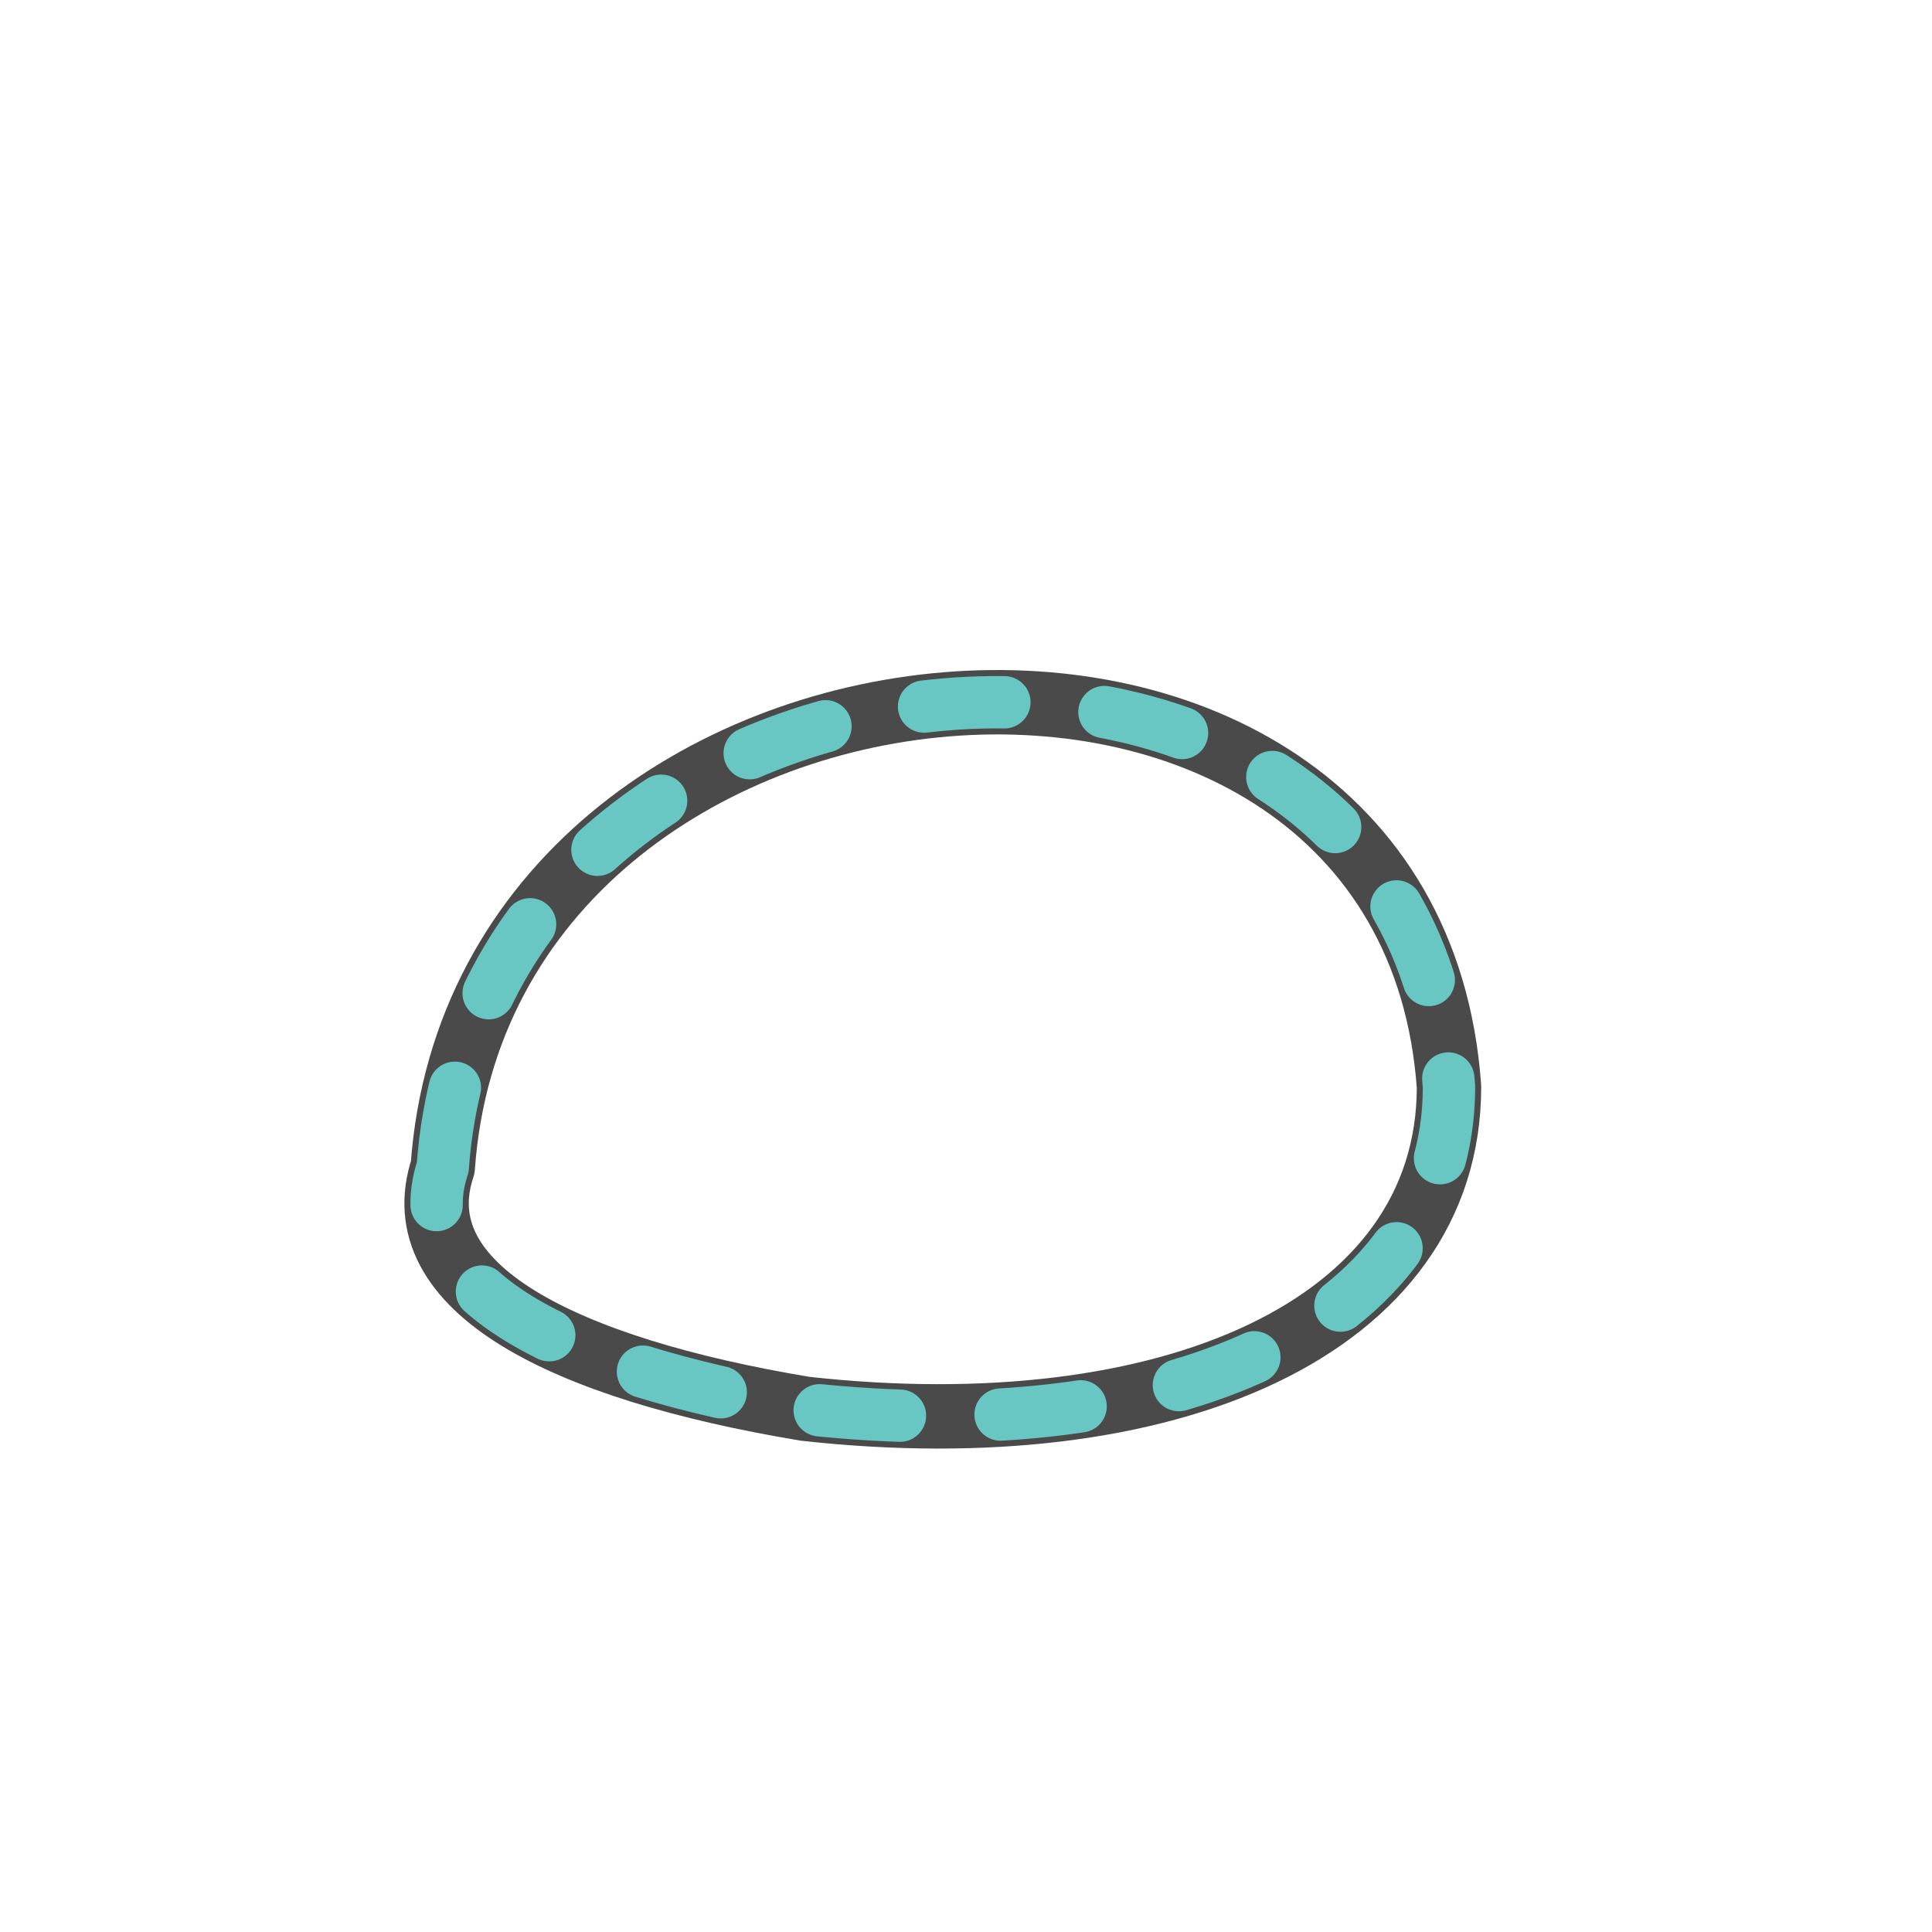
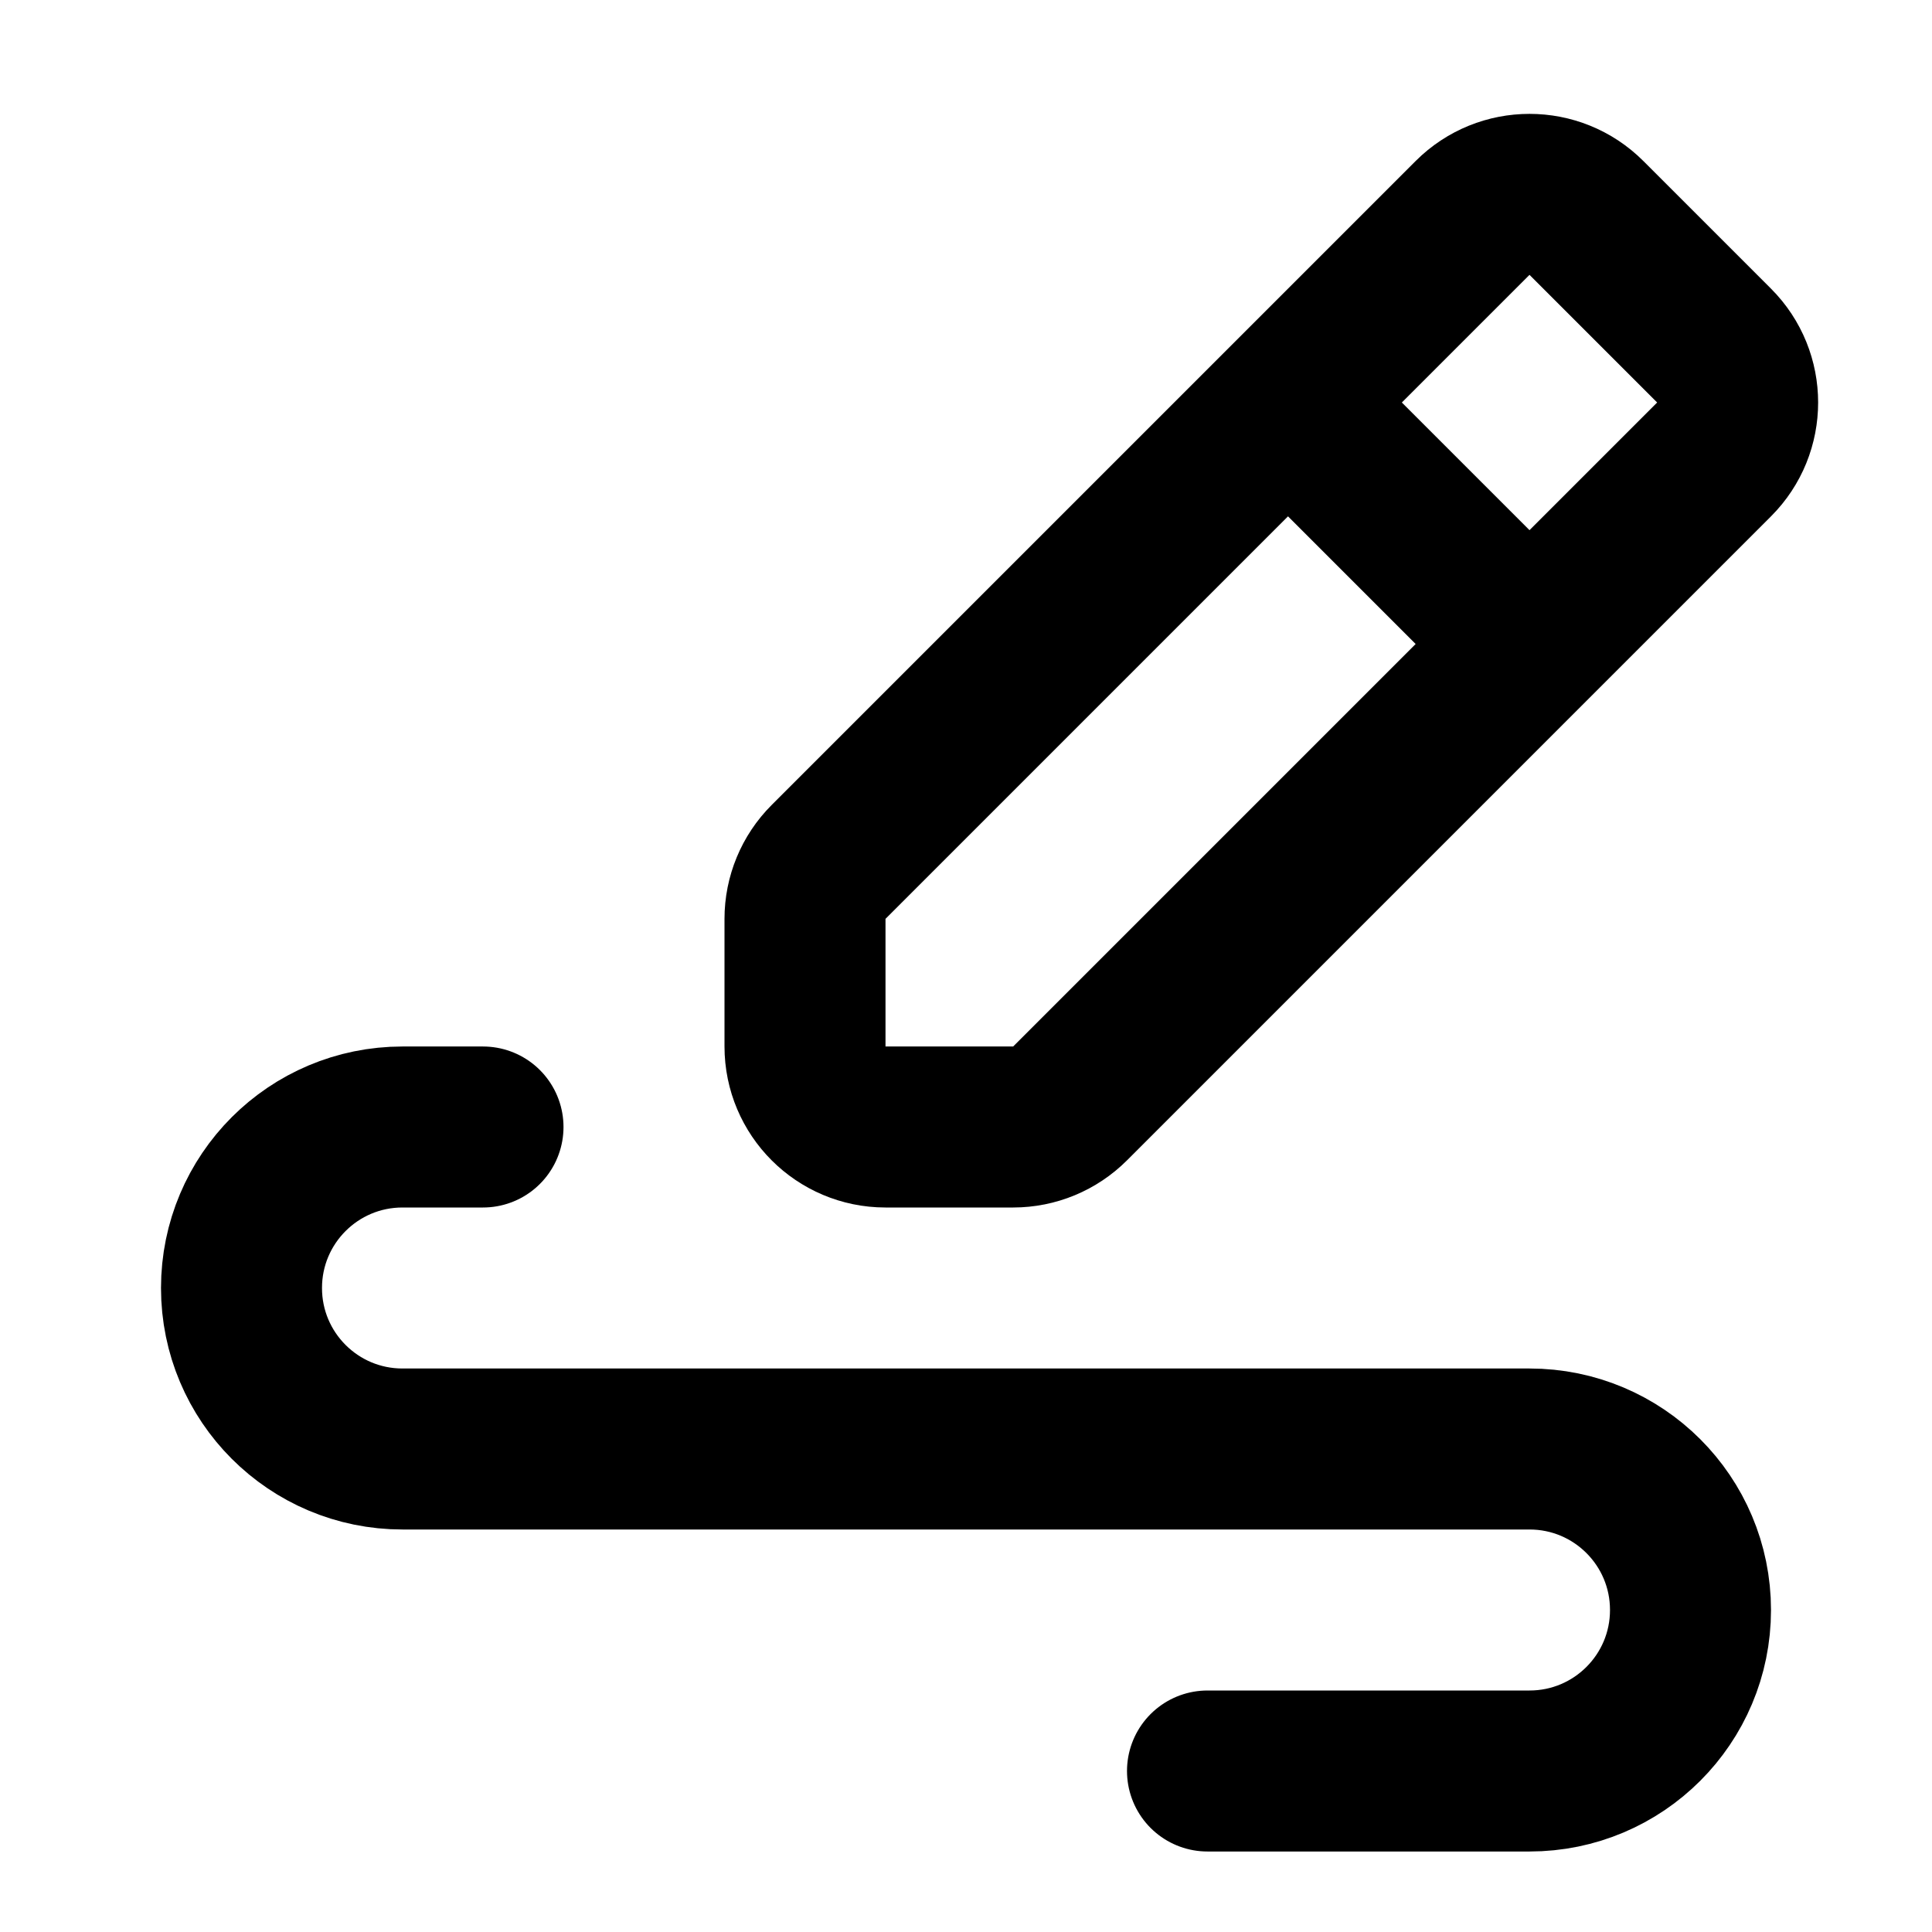
- <svg xmlns="http://www.w3.org/2000/svg" width="96" height="96" viewBox="0 0 96 96" fill="none">
-   <defs>
-     <filter id="shadow" x="-20%" y="-20%" width="140%" height="140%">
-       <feDropShadow dx="0" dy="1" stdDeviation="1.2" flood-color="#00000022" />
-     </filter>
-   </defs>
-   <path d="M22 58 C24 30,70 26,72 54 C72 66,58 72,40 70 C28 68,20 64,22 58 Z" stroke="#4a4a4a" stroke-width="3.2" fill="none" stroke-linecap="round" stroke-linejoin="round" />
-   <path d="M22 58 C24 30,70 26,72 54 C72 66,58 72,40 70 C28 68,20 64,22 58 Z" stroke="#69c7c3" stroke-width="2.6" fill="none" stroke-linecap="round" stroke-linejoin="round" stroke-dasharray="4 5" />
+ <svg xmlns="http://www.w3.org/2000/svg" width="800px" height="800px" viewBox="0 0 24 24" fill="none">
+   <path d="M16 5L18.293 2.707C18.683 2.317 19.317 2.317 19.707 2.707L21.293 4.293C21.683 4.683 21.683 5.317 21.293 5.707L19 8M16 5L10.293 10.707C10.105 10.895 10 11.149 10 11.414V13C10 13.552 10.448 14 11 14H12.586C12.851 14 13.105 13.895 13.293 13.707L19 8M16 5L19 8" stroke="#000000" stroke-linecap="round" stroke-linejoin="round" stroke-width="2" />
+   <path d="M6 14H5C3.895 14 3 14.895 3 16V16C3 17.105 3.895 18 5 18H19C20.105 18 21 18.895 21 20V20C21 21.105 20.105 22 19 22H15" stroke="#000000" stroke-linecap="round" stroke-linejoin="round" stroke-width="2" />
</svg>
